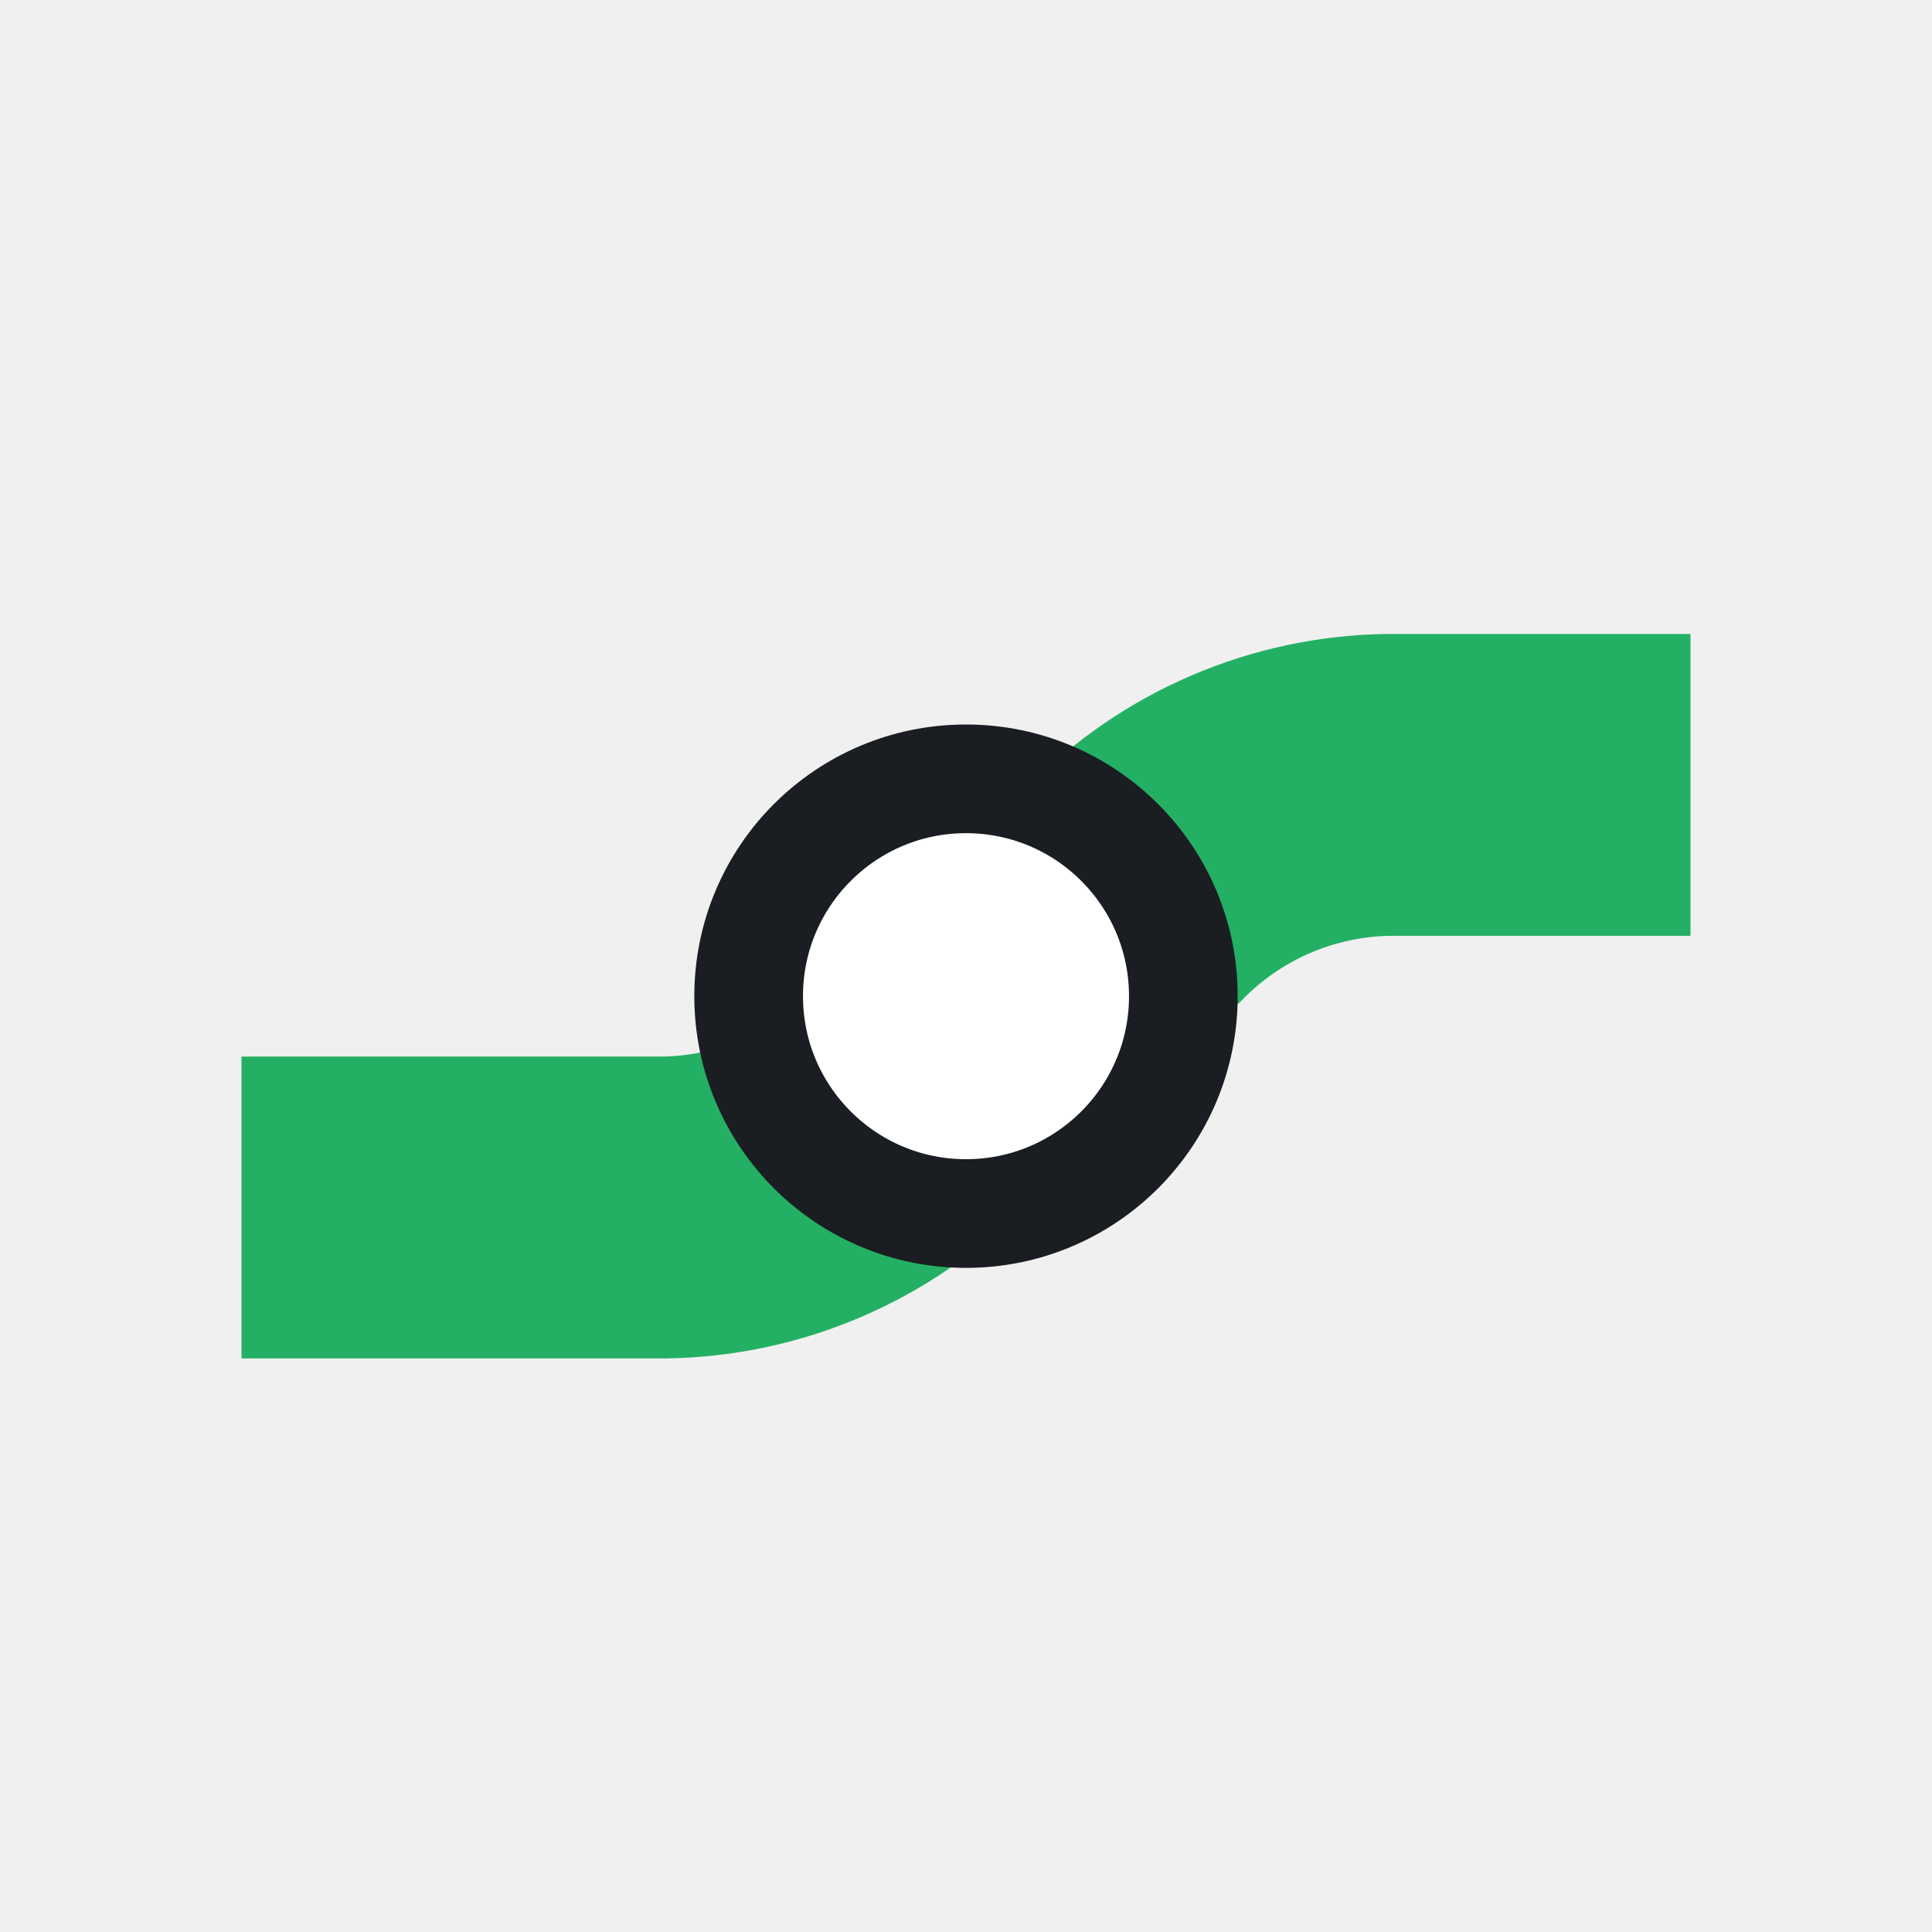
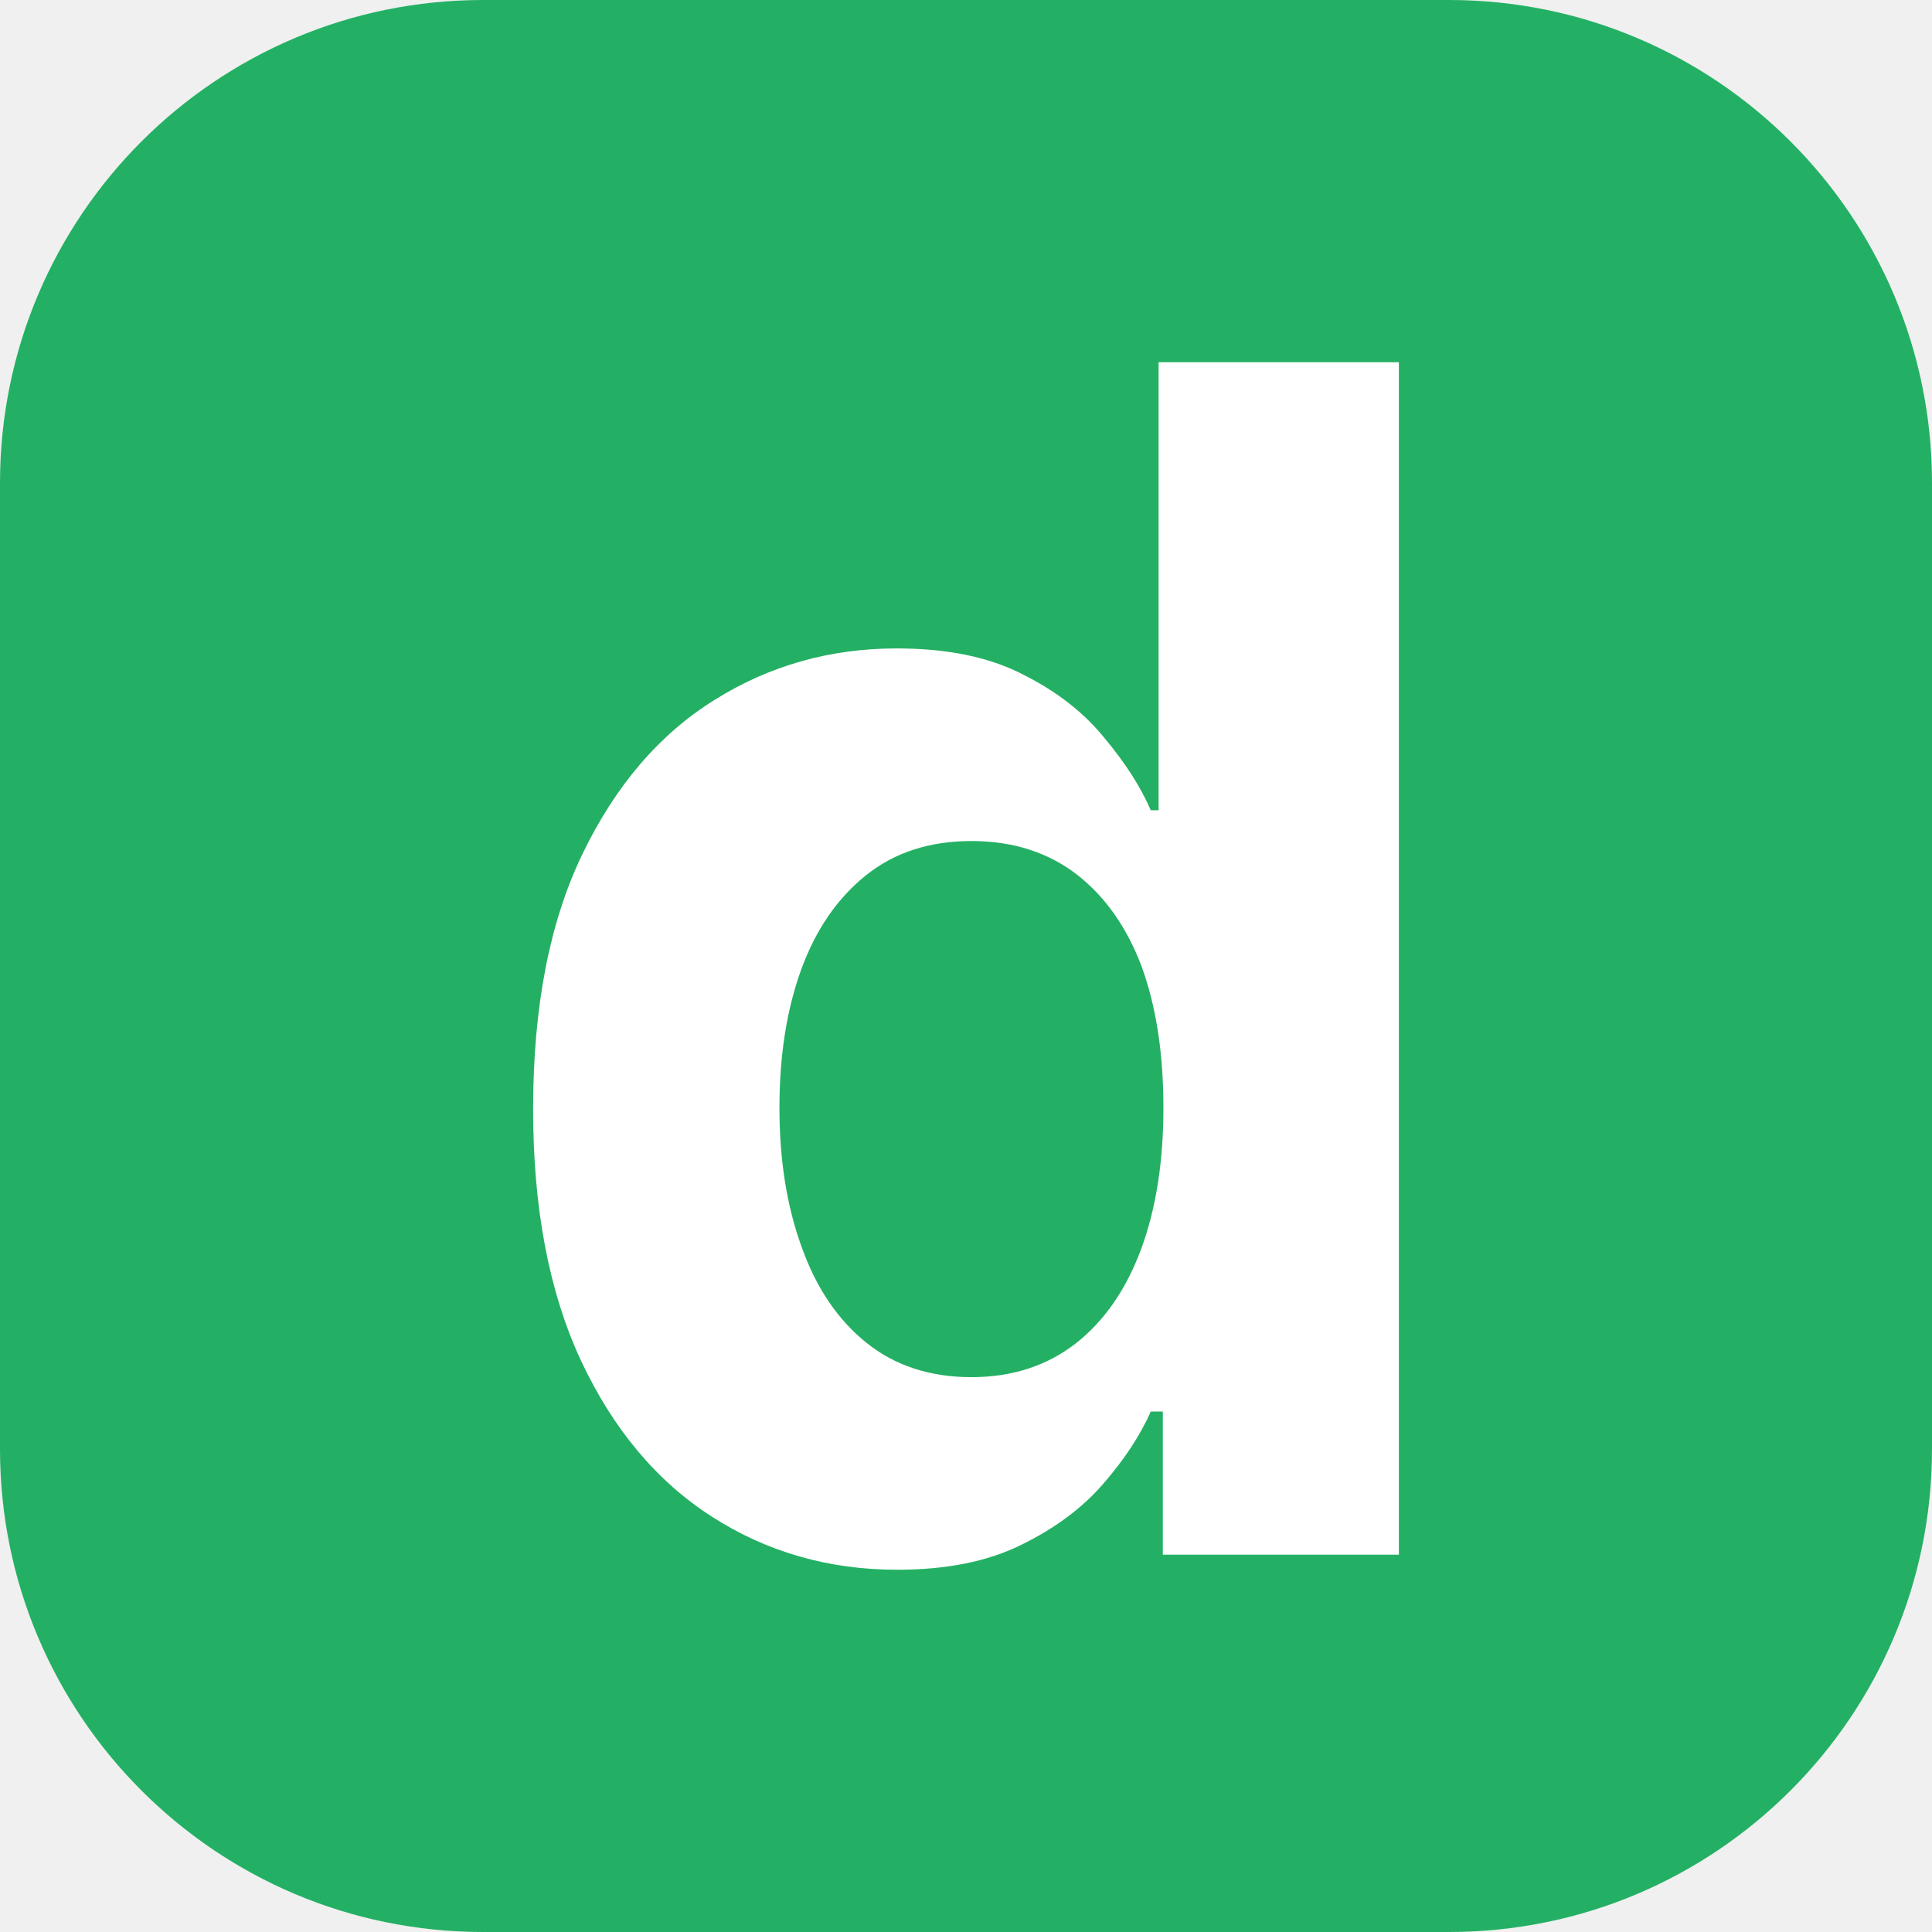
<svg xmlns="http://www.w3.org/2000/svg" viewBox="0 0 32 32">
-   <path d="M4 20 H11 A6 6 0 0 0 15.2 18.2 L18.8 14.8 A6 6 0 0 1 23 13 H28" fill="none" stroke="#24B064" stroke-width="5" />
-   <circle cx="16" cy="16.5" r="3.6" fill="#fff" stroke="#1A1D21" stroke-width="1.8" />
+   <rect width="32" height="32" rx="8" fill="#24B064" />
+   <path fill="#fff" d="M14.86 26Q13.16 26 11.79 25.12Q10.42 24.24 9.62 22.53Q8.83 20.83 8.83 18.37Q8.83 15.83 9.65 14.14Q10.47 12.44 11.84 11.59Q13.2 10.74 14.85 10.74Q16.11 10.74 16.94 11.17Q17.78 11.59 18.29 12.22Q18.81 12.84 19.06 13.42H19.19V6H23.17V25.75H19.26V23.38H19.06Q18.8 23.97 18.27 24.58Q17.75 25.18 16.91 25.59Q16.08 26 14.86 26ZM16.09 22.81Q17.1 22.81 17.82 22.25Q18.53 21.69 18.9 20.69Q19.27 19.69 19.27 18.35Q19.27 17 18.91 16.01Q18.54 15.03 17.83 14.48Q17.11 13.93 16.09 13.93Q15.05 13.93 14.34 14.5Q13.63 15.07 13.27 16.06Q12.91 17.05 12.91 18.35Q12.91 19.65 13.28 20.66Q13.64 21.67 14.35 22.24Q15.06 22.81 16.09 22.81Z" />
</svg>
